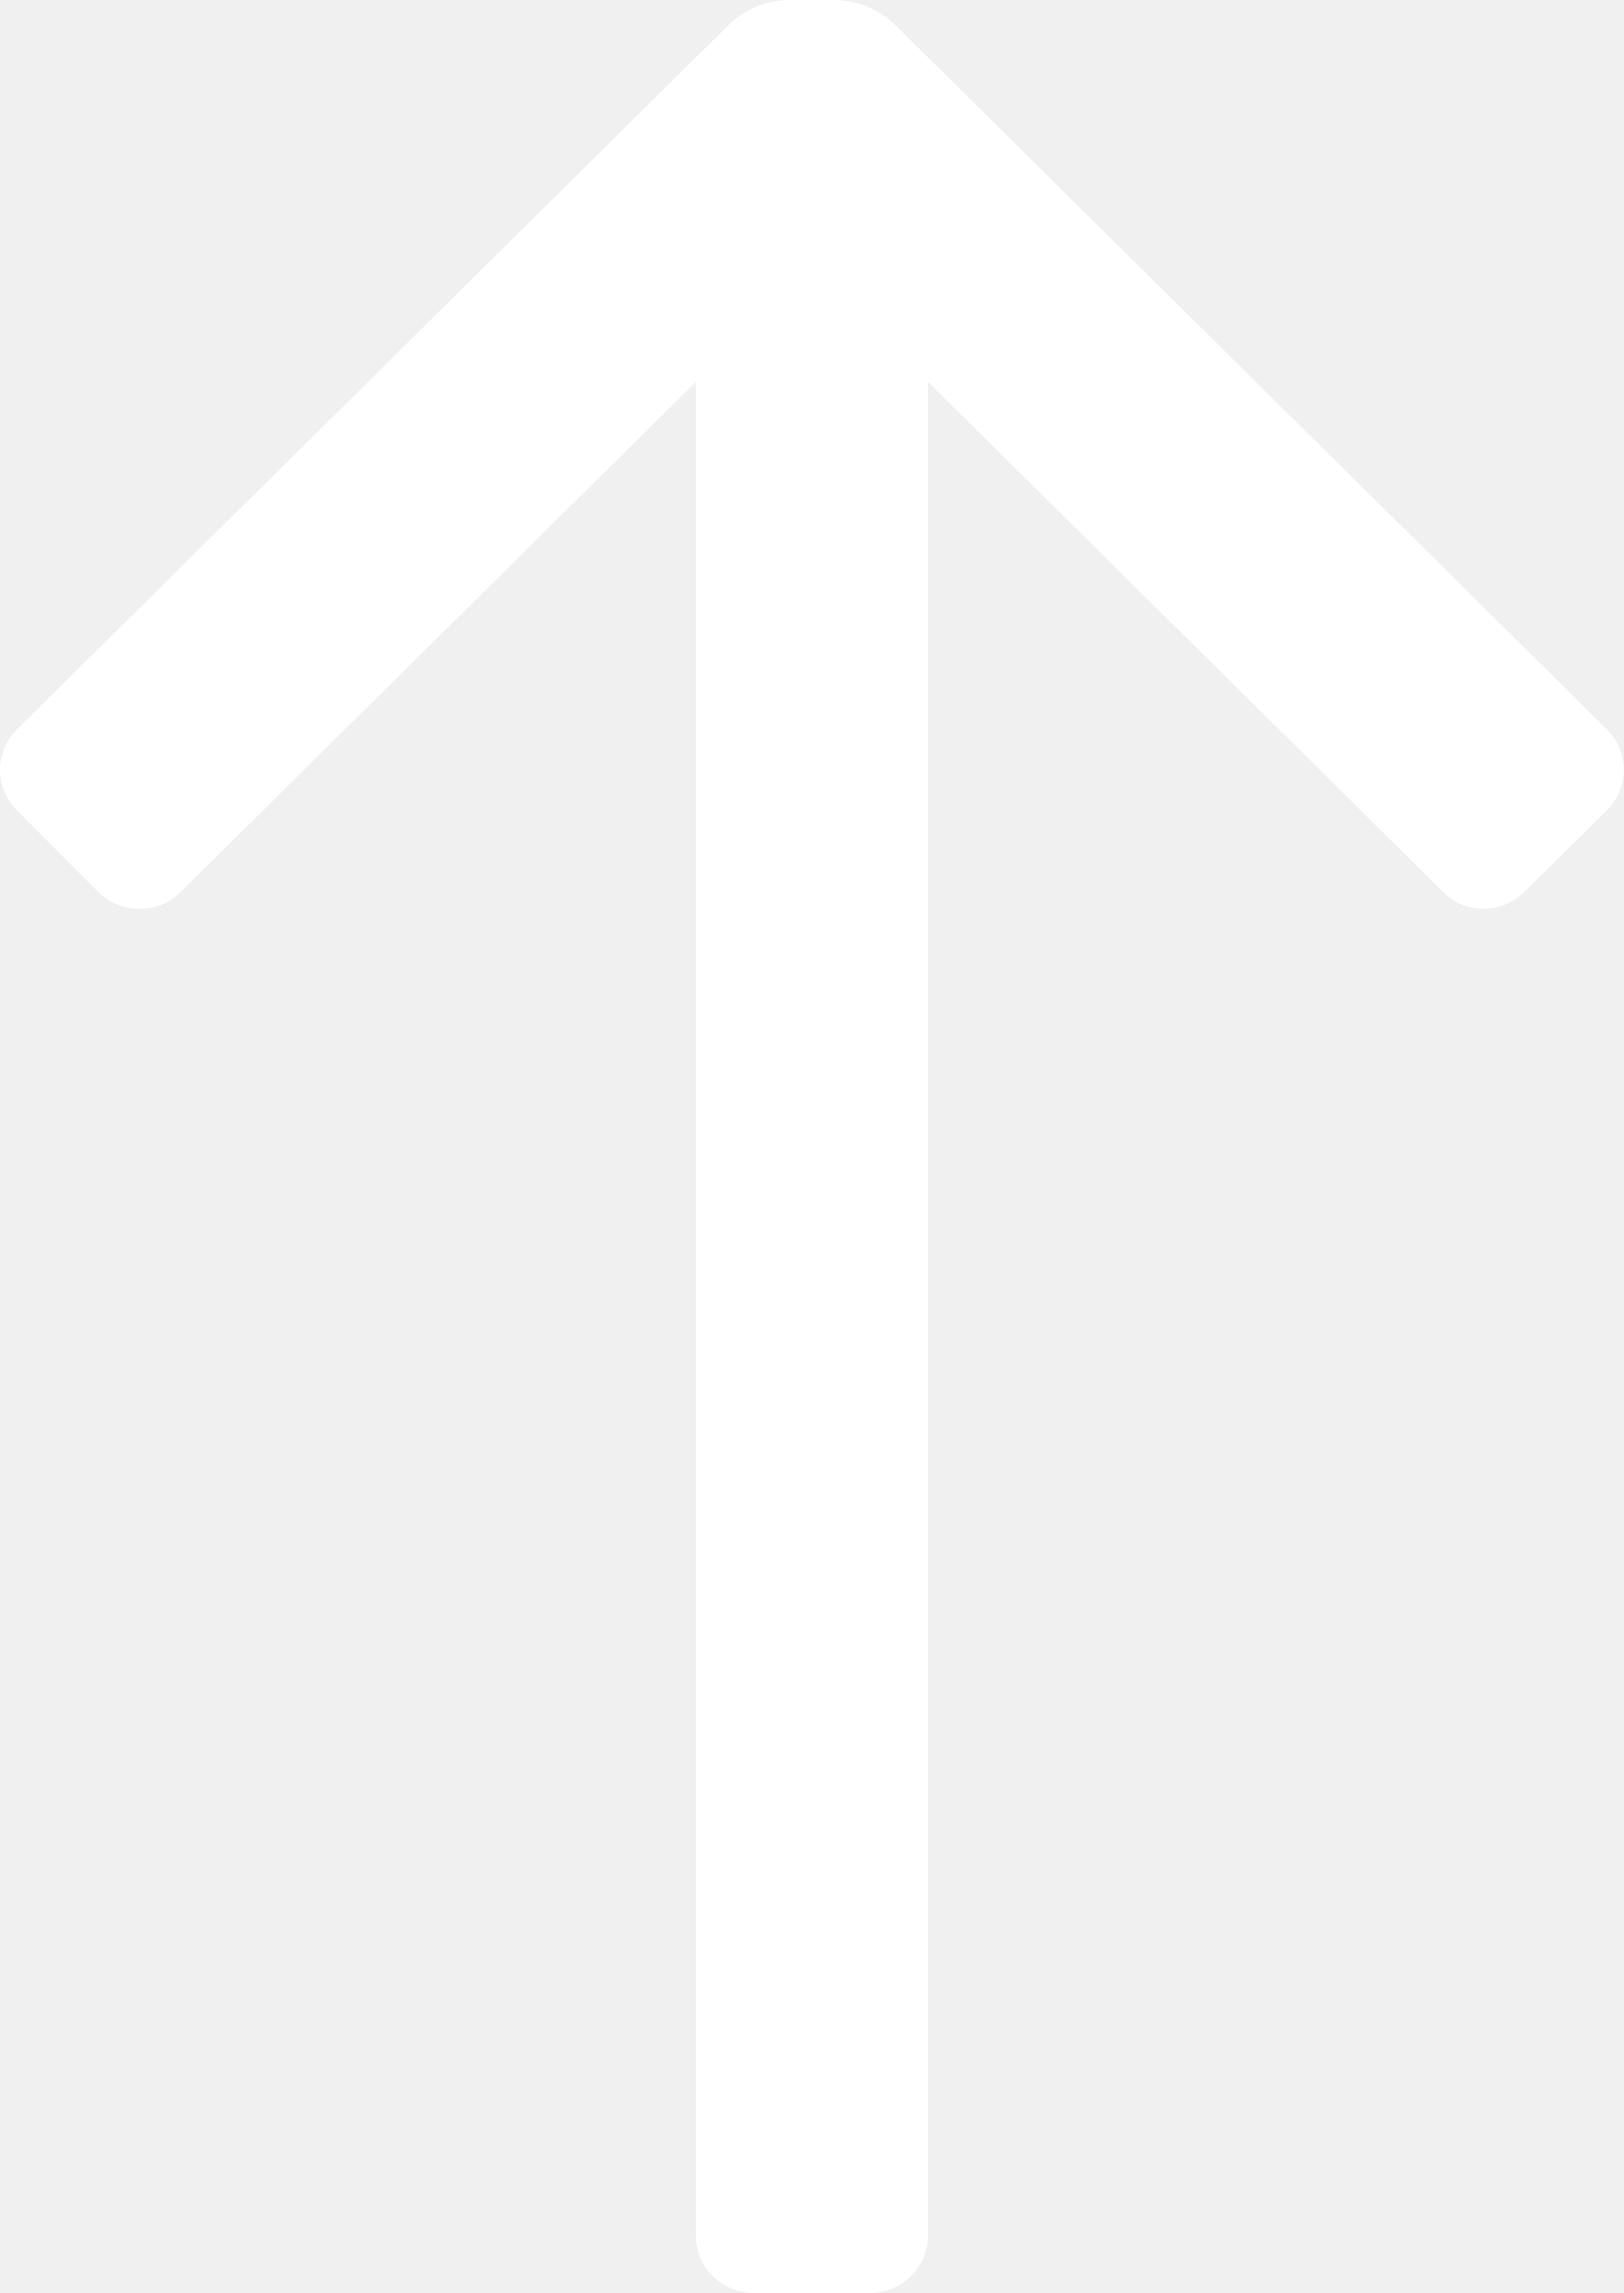
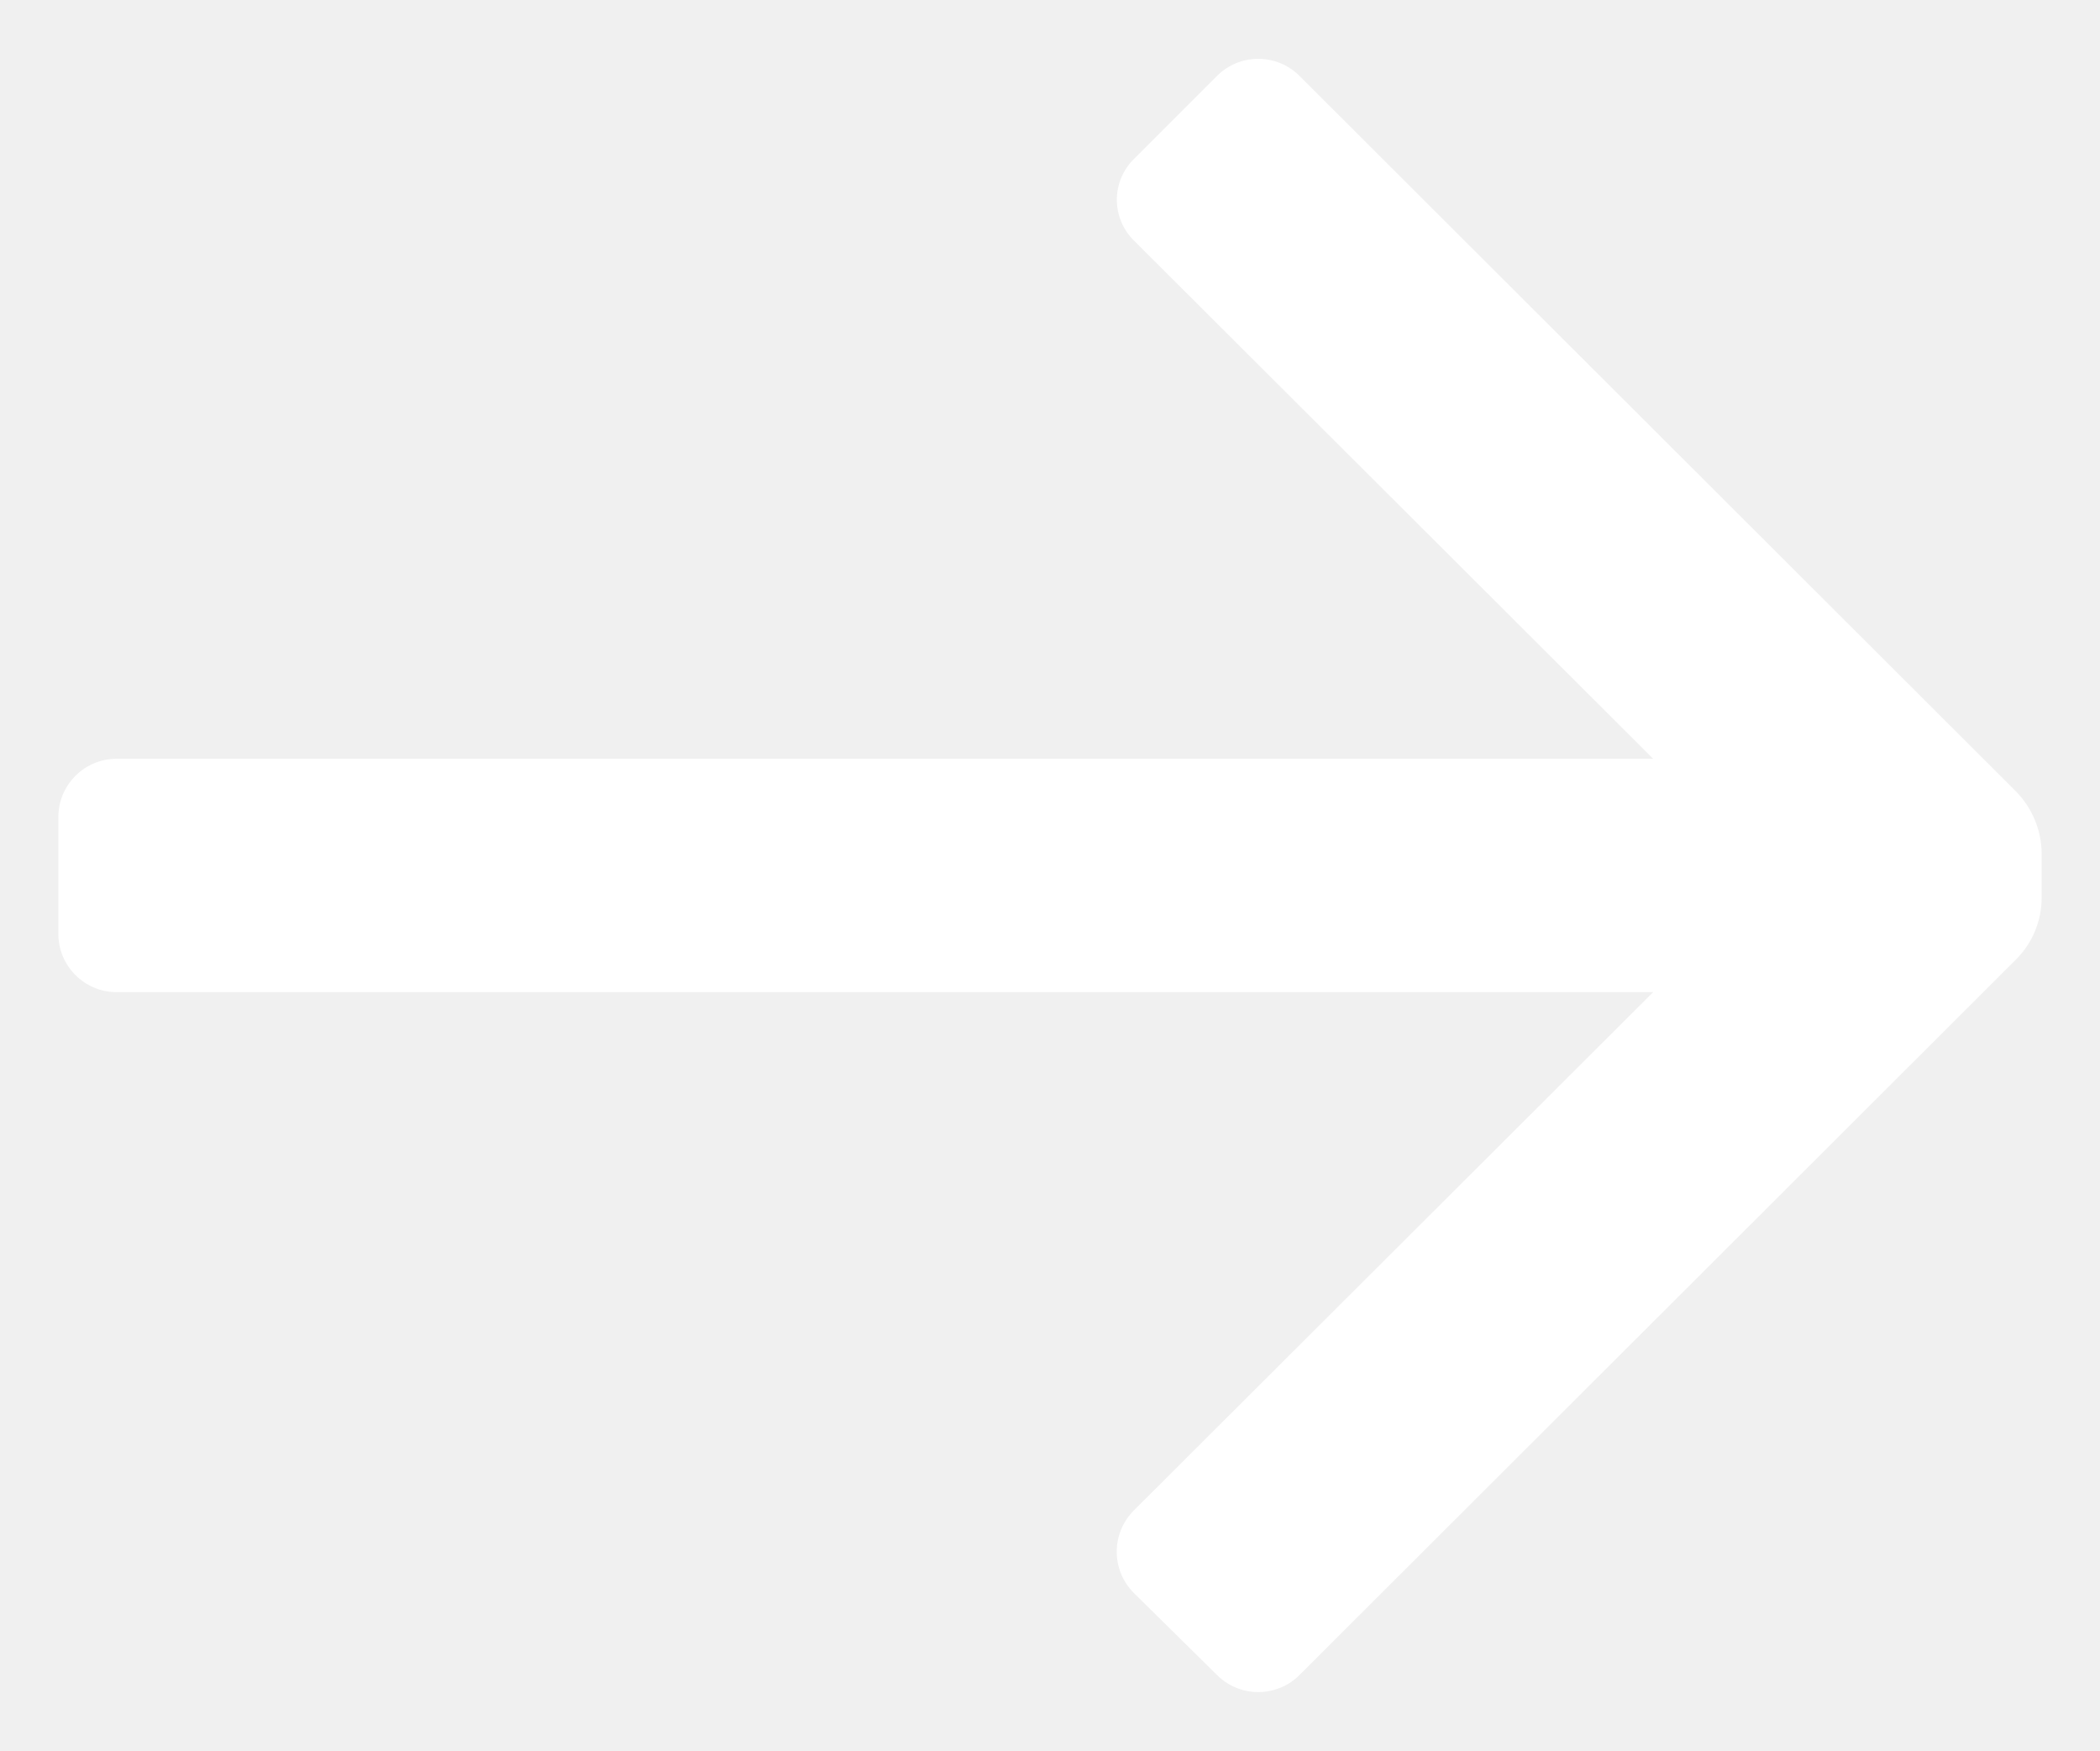
- <svg xmlns="http://www.w3.org/2000/svg" width="17px" height="24px" viewBox="0 0 17 24" version="1.1">
-   <g id="User-Interface" stroke="none" stroke-width="1" fill="none" fill-rule="evenodd">
-     <g id="Landing-Desktop" transform="translate(-235, -1715)" fill="#FFFFFF">
-       <g id="Feed" transform="translate(0, 894)">
-         <g id="1---Influenceur" transform="translate(0, -0)">
-           <g id="Sliders" transform="translate(206, 738)">
-             <g id="Arrows" transform="translate(0, 58)">
-               <g id="prev" transform="translate(37, 37) rotate(90) translate(-37, -37) ">
-                 <path d="M49,35.893 L49,37.107 C49,37.443 48.731,37.715 48.4,37.715 L28.996,37.715 L34.336,43.108 C34.45,43.222 34.513,43.377 34.513,43.539 C34.513,43.701 34.45,43.856 34.336,43.97 L33.484,44.82 C33.371,44.935 33.218,45 33.058,45 C32.898,45 32.745,44.935 32.632,44.82 L25.264,37.375 C25.095,37.204 25,36.972 25,36.731 L25,36.269 C25.003,36.028 25.097,35.798 25.264,35.625 L32.632,28.18 C32.745,28.065 32.898,28 33.058,28 C33.218,28 33.371,28.065 33.484,28.18 L34.336,29.042 C34.449,29.154 34.512,29.307 34.512,29.467 C34.512,29.627 34.449,29.78 34.336,29.892 L28.996,35.285 L48.4,35.285 C48.731,35.285 49,35.557 49,35.893 Z" id="Icon-color" />
+ <svg xmlns="http://www.w3.org/2000/svg" width="18px" height="15px" viewBox="0 0 18 15" version="1.1">
+   <g id="Landing" stroke="none" stroke-width="1" fill="none" fill-rule="evenodd">
+     <g id="Phone" transform="translate(-318, -2619)" fill="#FFFFFF">
+       <g id="PROFILE" transform="translate(0, 2092)">
+         <g id="Slider" transform="translate(24, 510)">
+           <g id="next" transform="translate(303, 24) rotate(90) translate(-303, -24) translate(279, 0)">
+             <g id="Group" transform="translate(16, 17)">
+               <g id="icons-/-arrow" transform="translate(8.5, 7) scale(1, -1) rotate(90) translate(-8.5, -7) ">
+                 <path d="M0,7.498 L0,6.498 C0,6.222 0.224,5.998 0.5,5.998 L13.67,5.998 L9.22,1.558 C9.125,1.464 9.072,1.336 9.072,1.203 C9.072,1.07 9.125,0.942 9.22,0.848 L9.93,0.148 C10.024,0.053 10.152,0 10.285,0 C10.418,0 10.546,0.053 10.64,0.148 L16.78,6.278 C16.921,6.418 17,6.609 17,6.808 L17,7.188 C16.998,7.386 16.919,7.576 16.78,7.718 L10.64,13.848 C10.546,13.943 10.418,13.996 10.285,13.996 C10.152,13.996 10.024,13.943 9.93,13.848 L9.22,13.138 C9.126,13.046 9.073,12.92 9.073,12.788 C9.073,12.656 9.126,12.53 9.22,12.438 L13.67,7.998 L0.5,7.998 C0.224,7.998 0,7.774 0,7.498 Z" id="Icon-color" />
              </g>
            </g>
          </g>
        </g>
      </g>
    </g>
  </g>
</svg>
